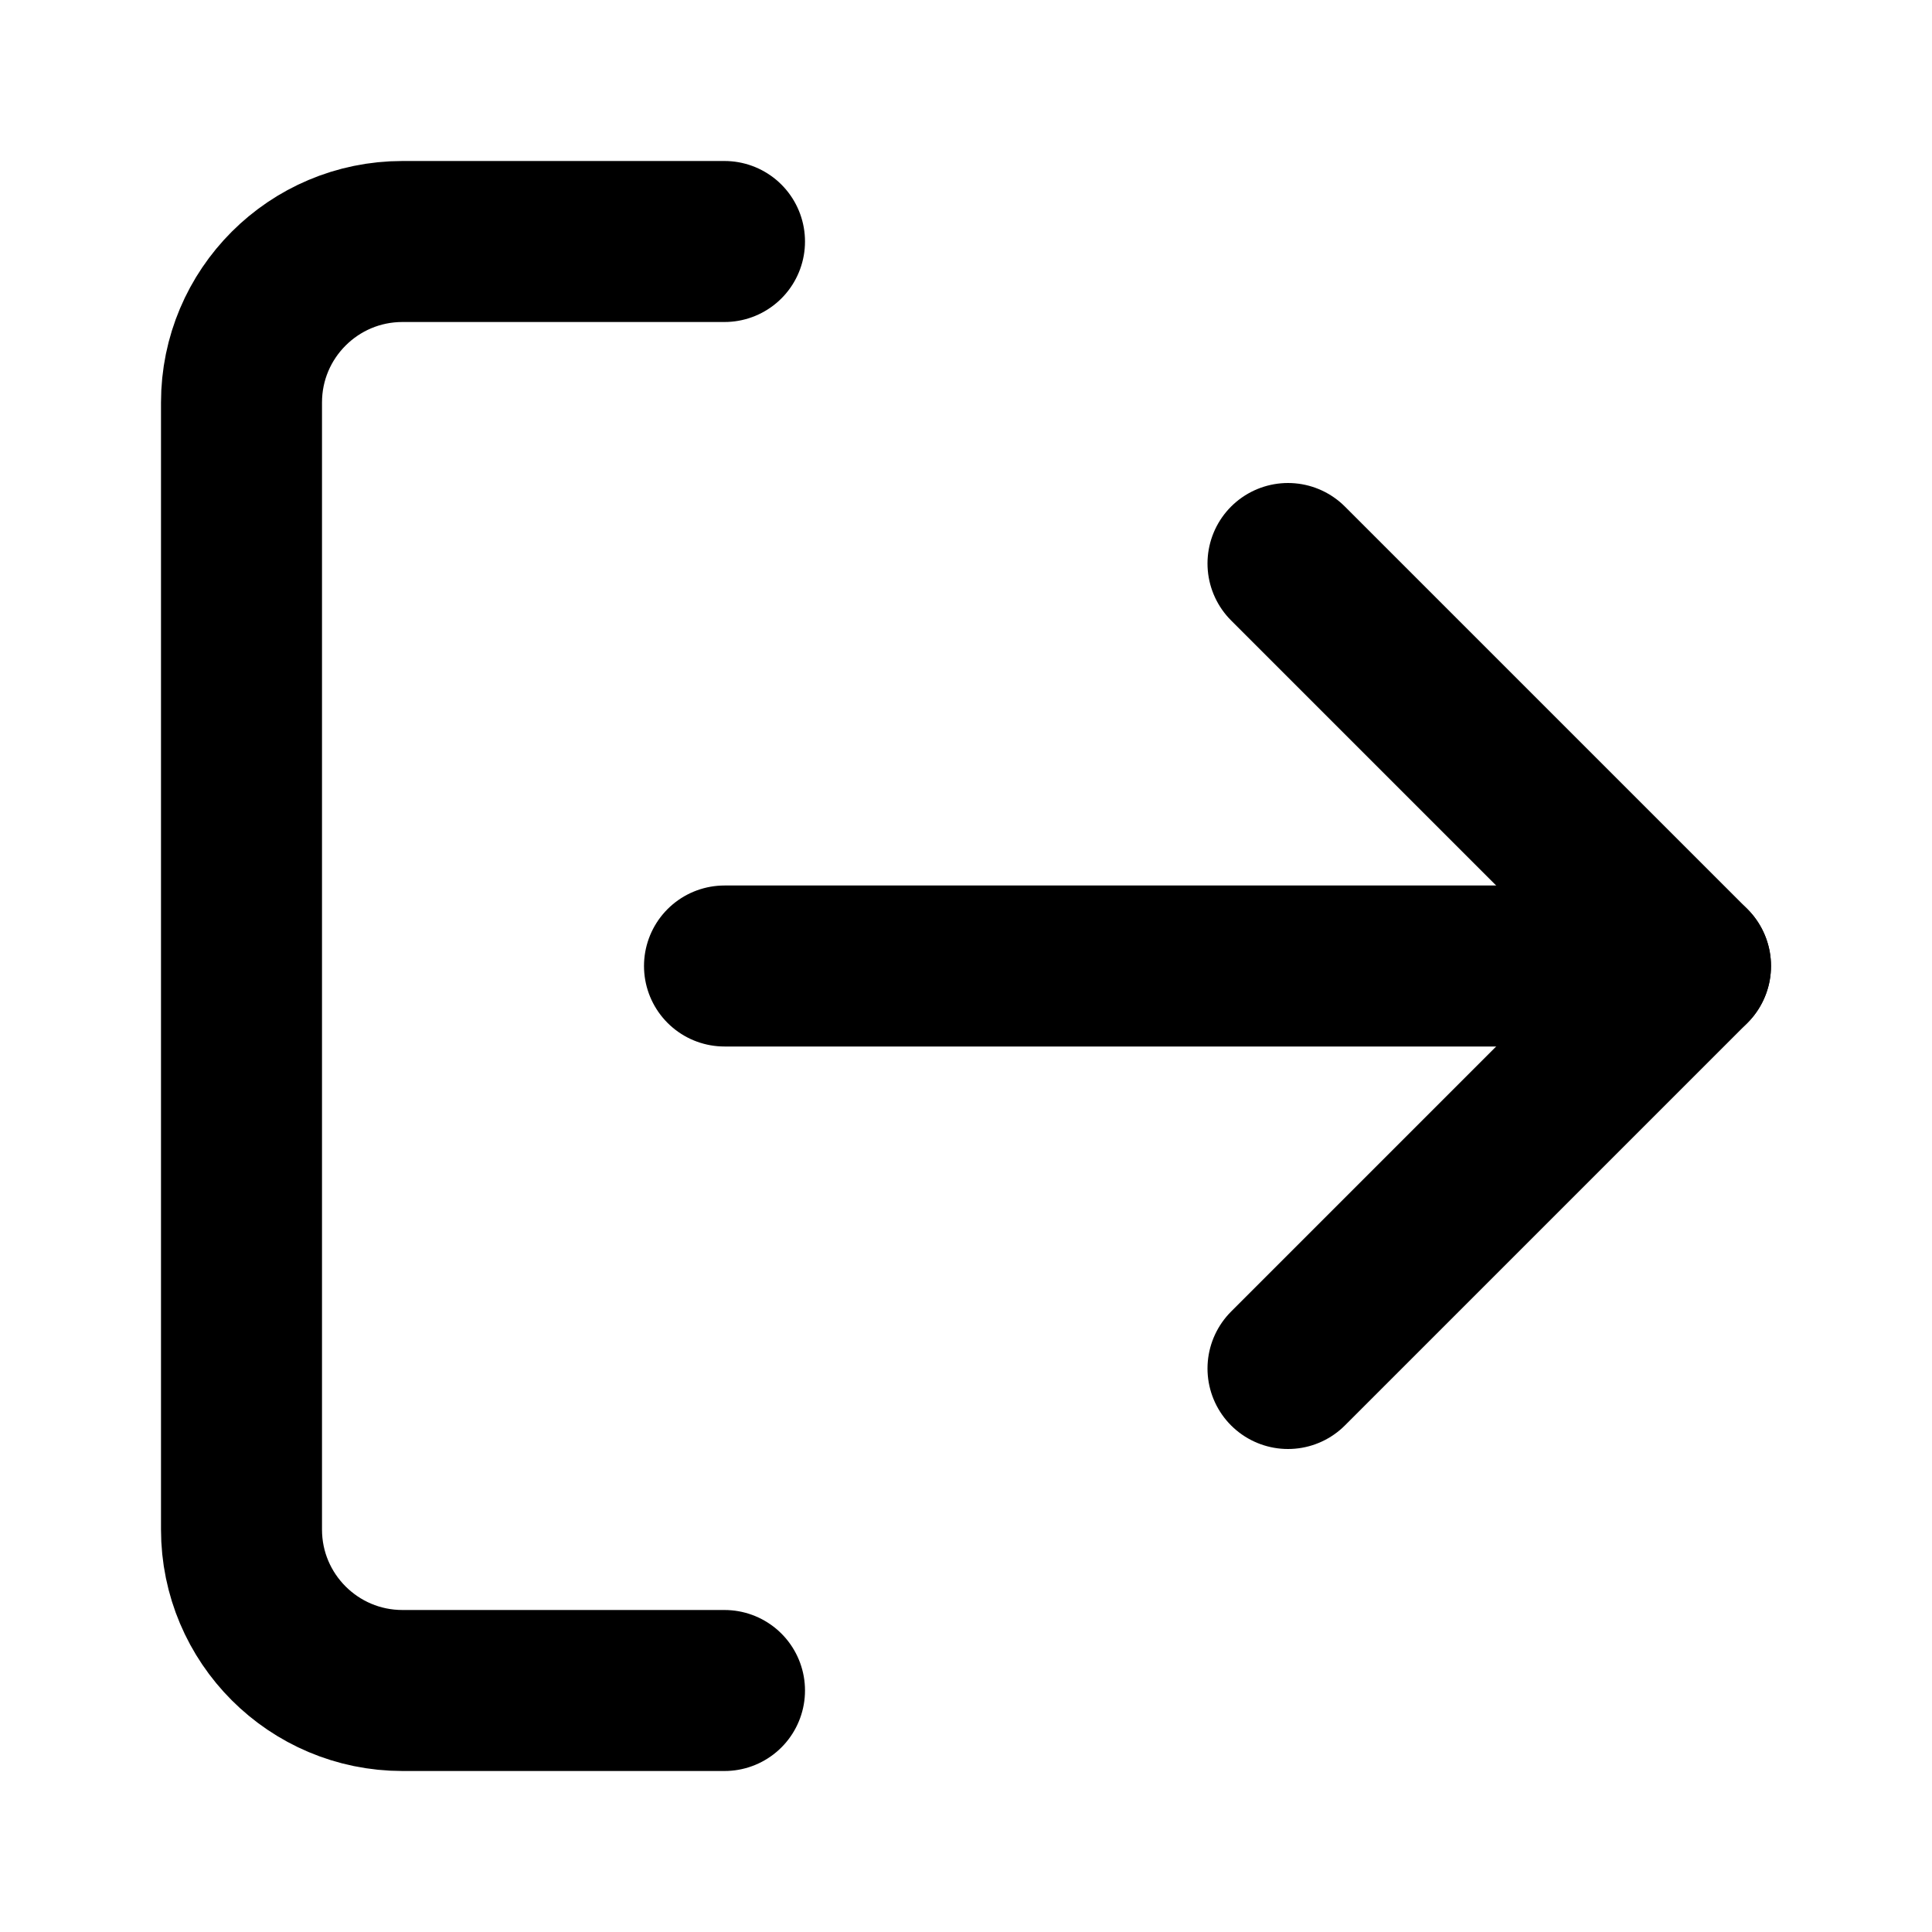
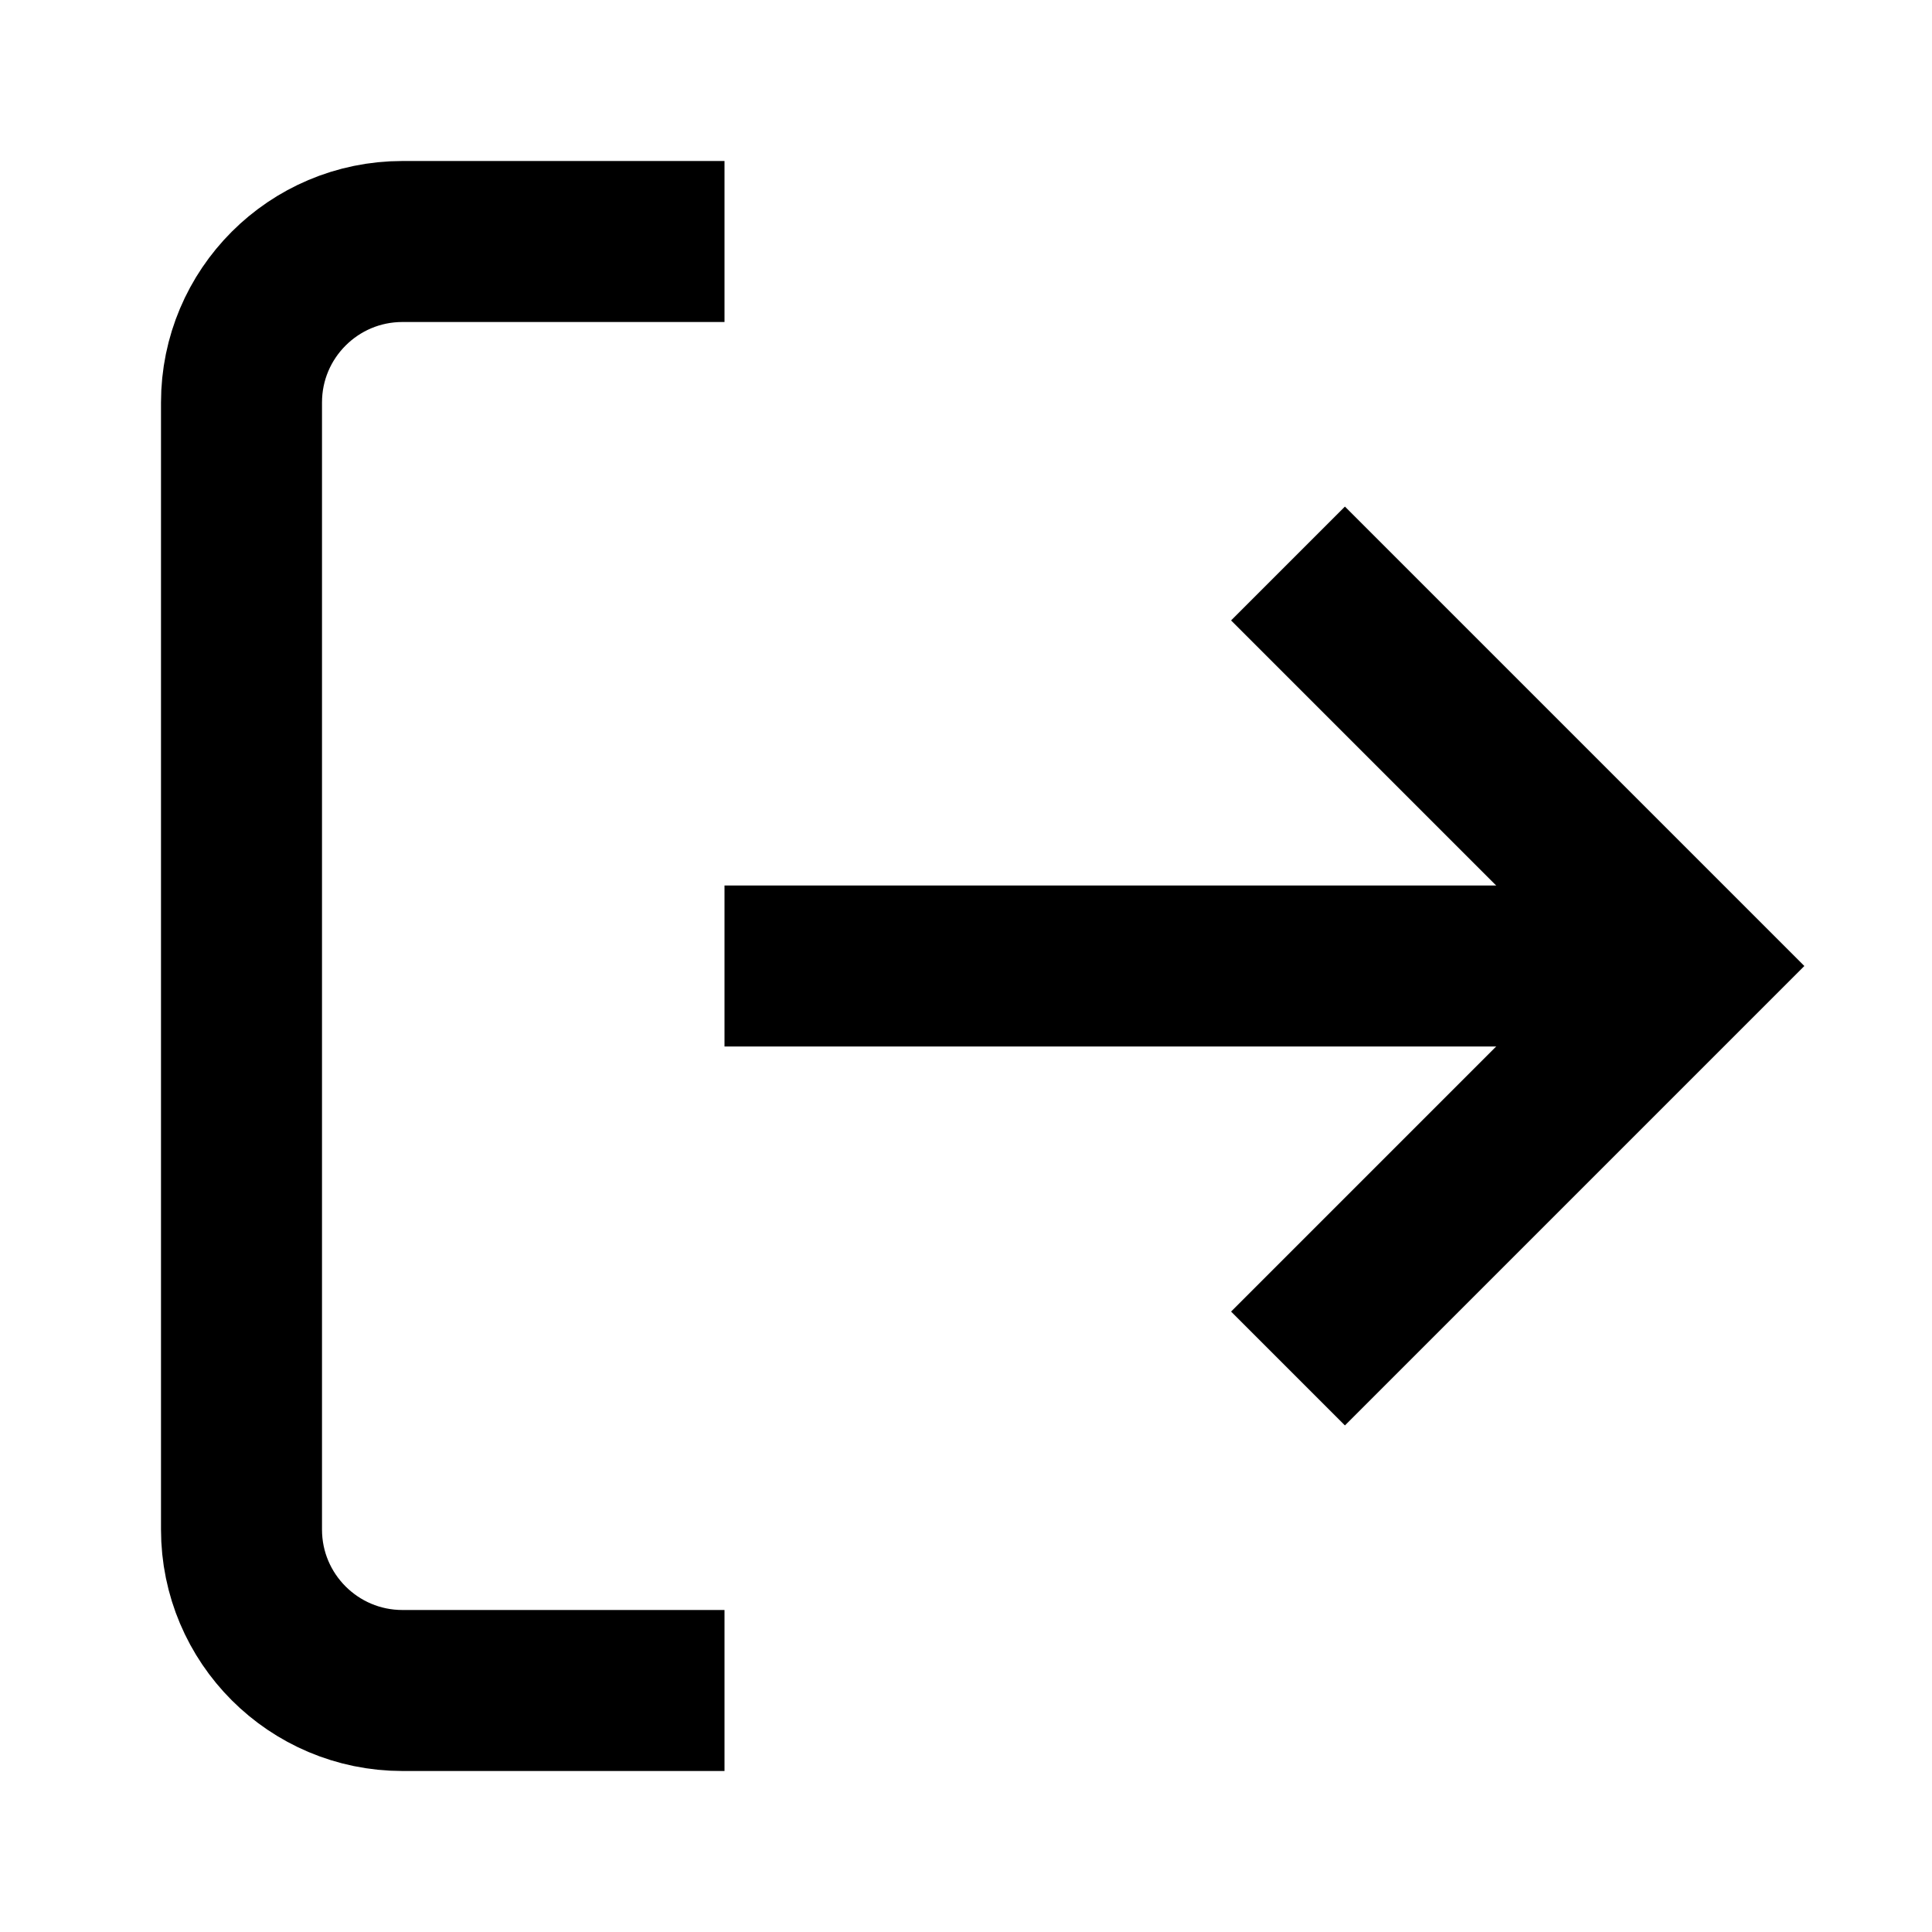
- <svg xmlns="http://www.w3.org/2000/svg" viewBox="0 0 24 24" fill="none" stroke="currentColor" stroke-width="2" stroke-linecap="round" stroke-linejoin="round">
+ <svg xmlns="http://www.w3.org/2000/svg" viewBox="0 0 24 24" fill="none" stroke="currentColor" stroke-width="2" stroke-linecap="butt" stroke-linejoin="miter">
  <path d="m16 17 5-5-5-5" />
  <path d="M21 12H9" />
  <path d="M9 21H5a2 2 0 0 1-2-2V5a2 2 0 0 1 2-2h4" />
</svg>
